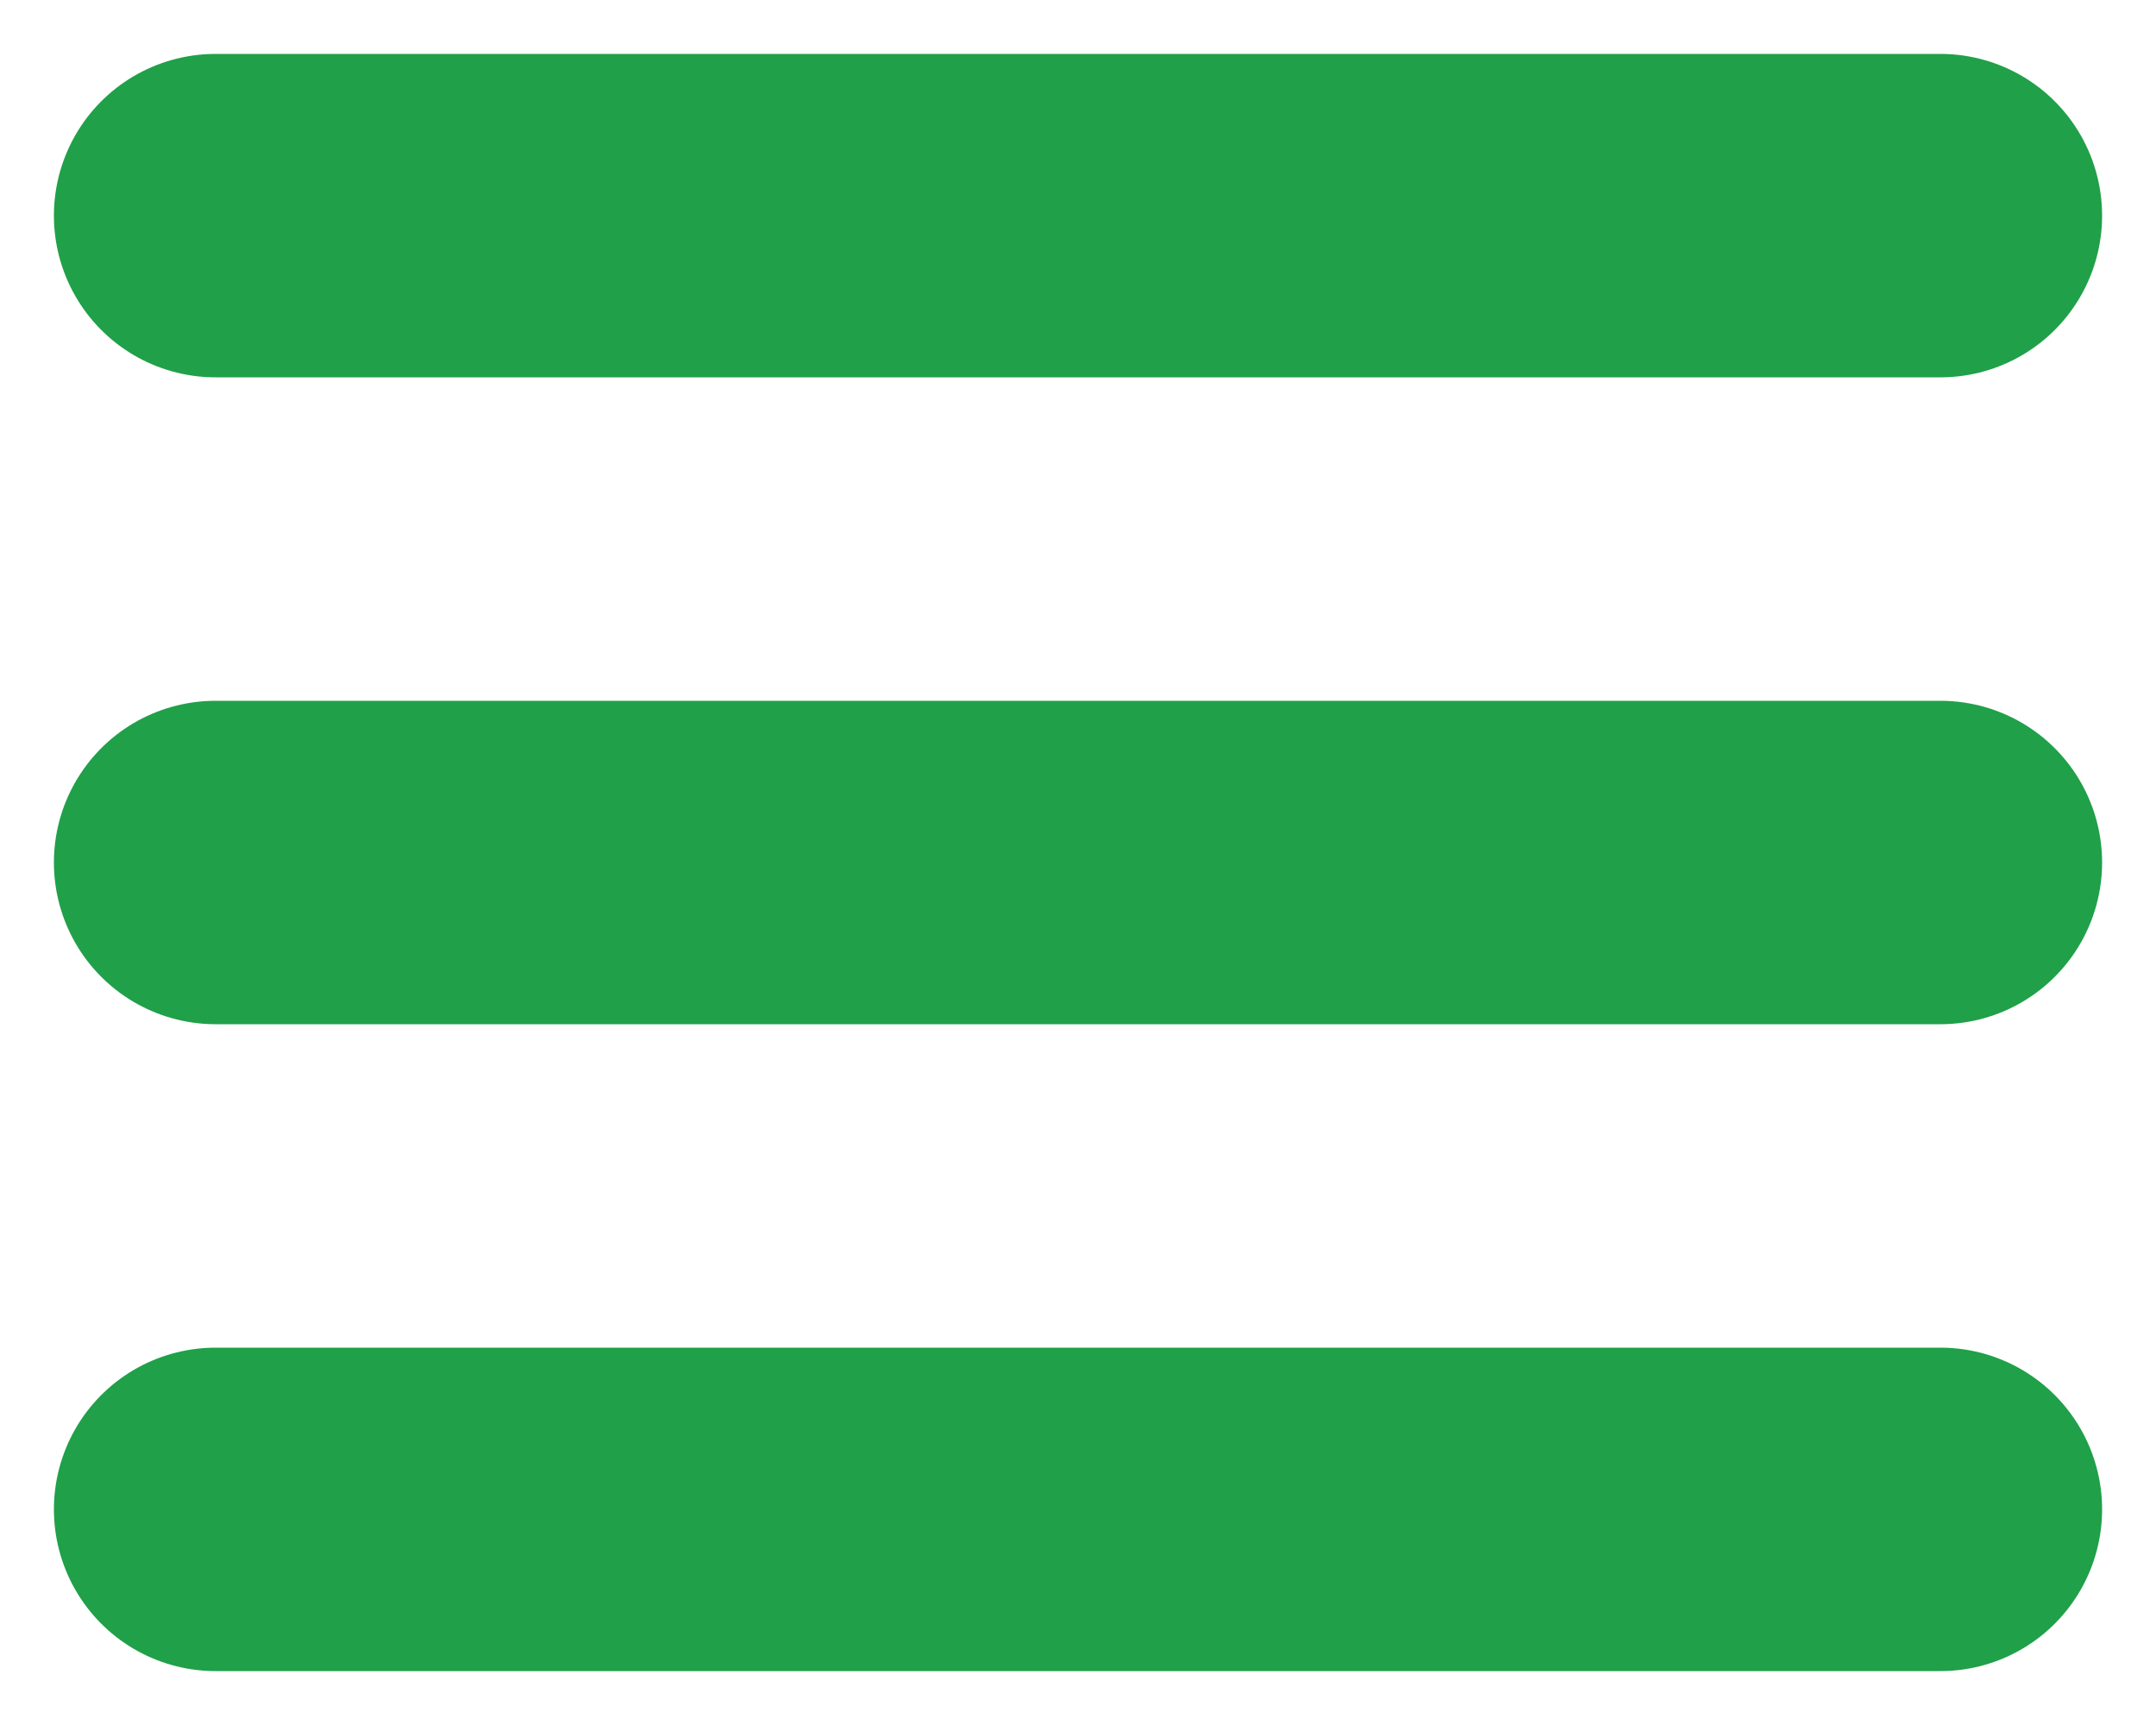
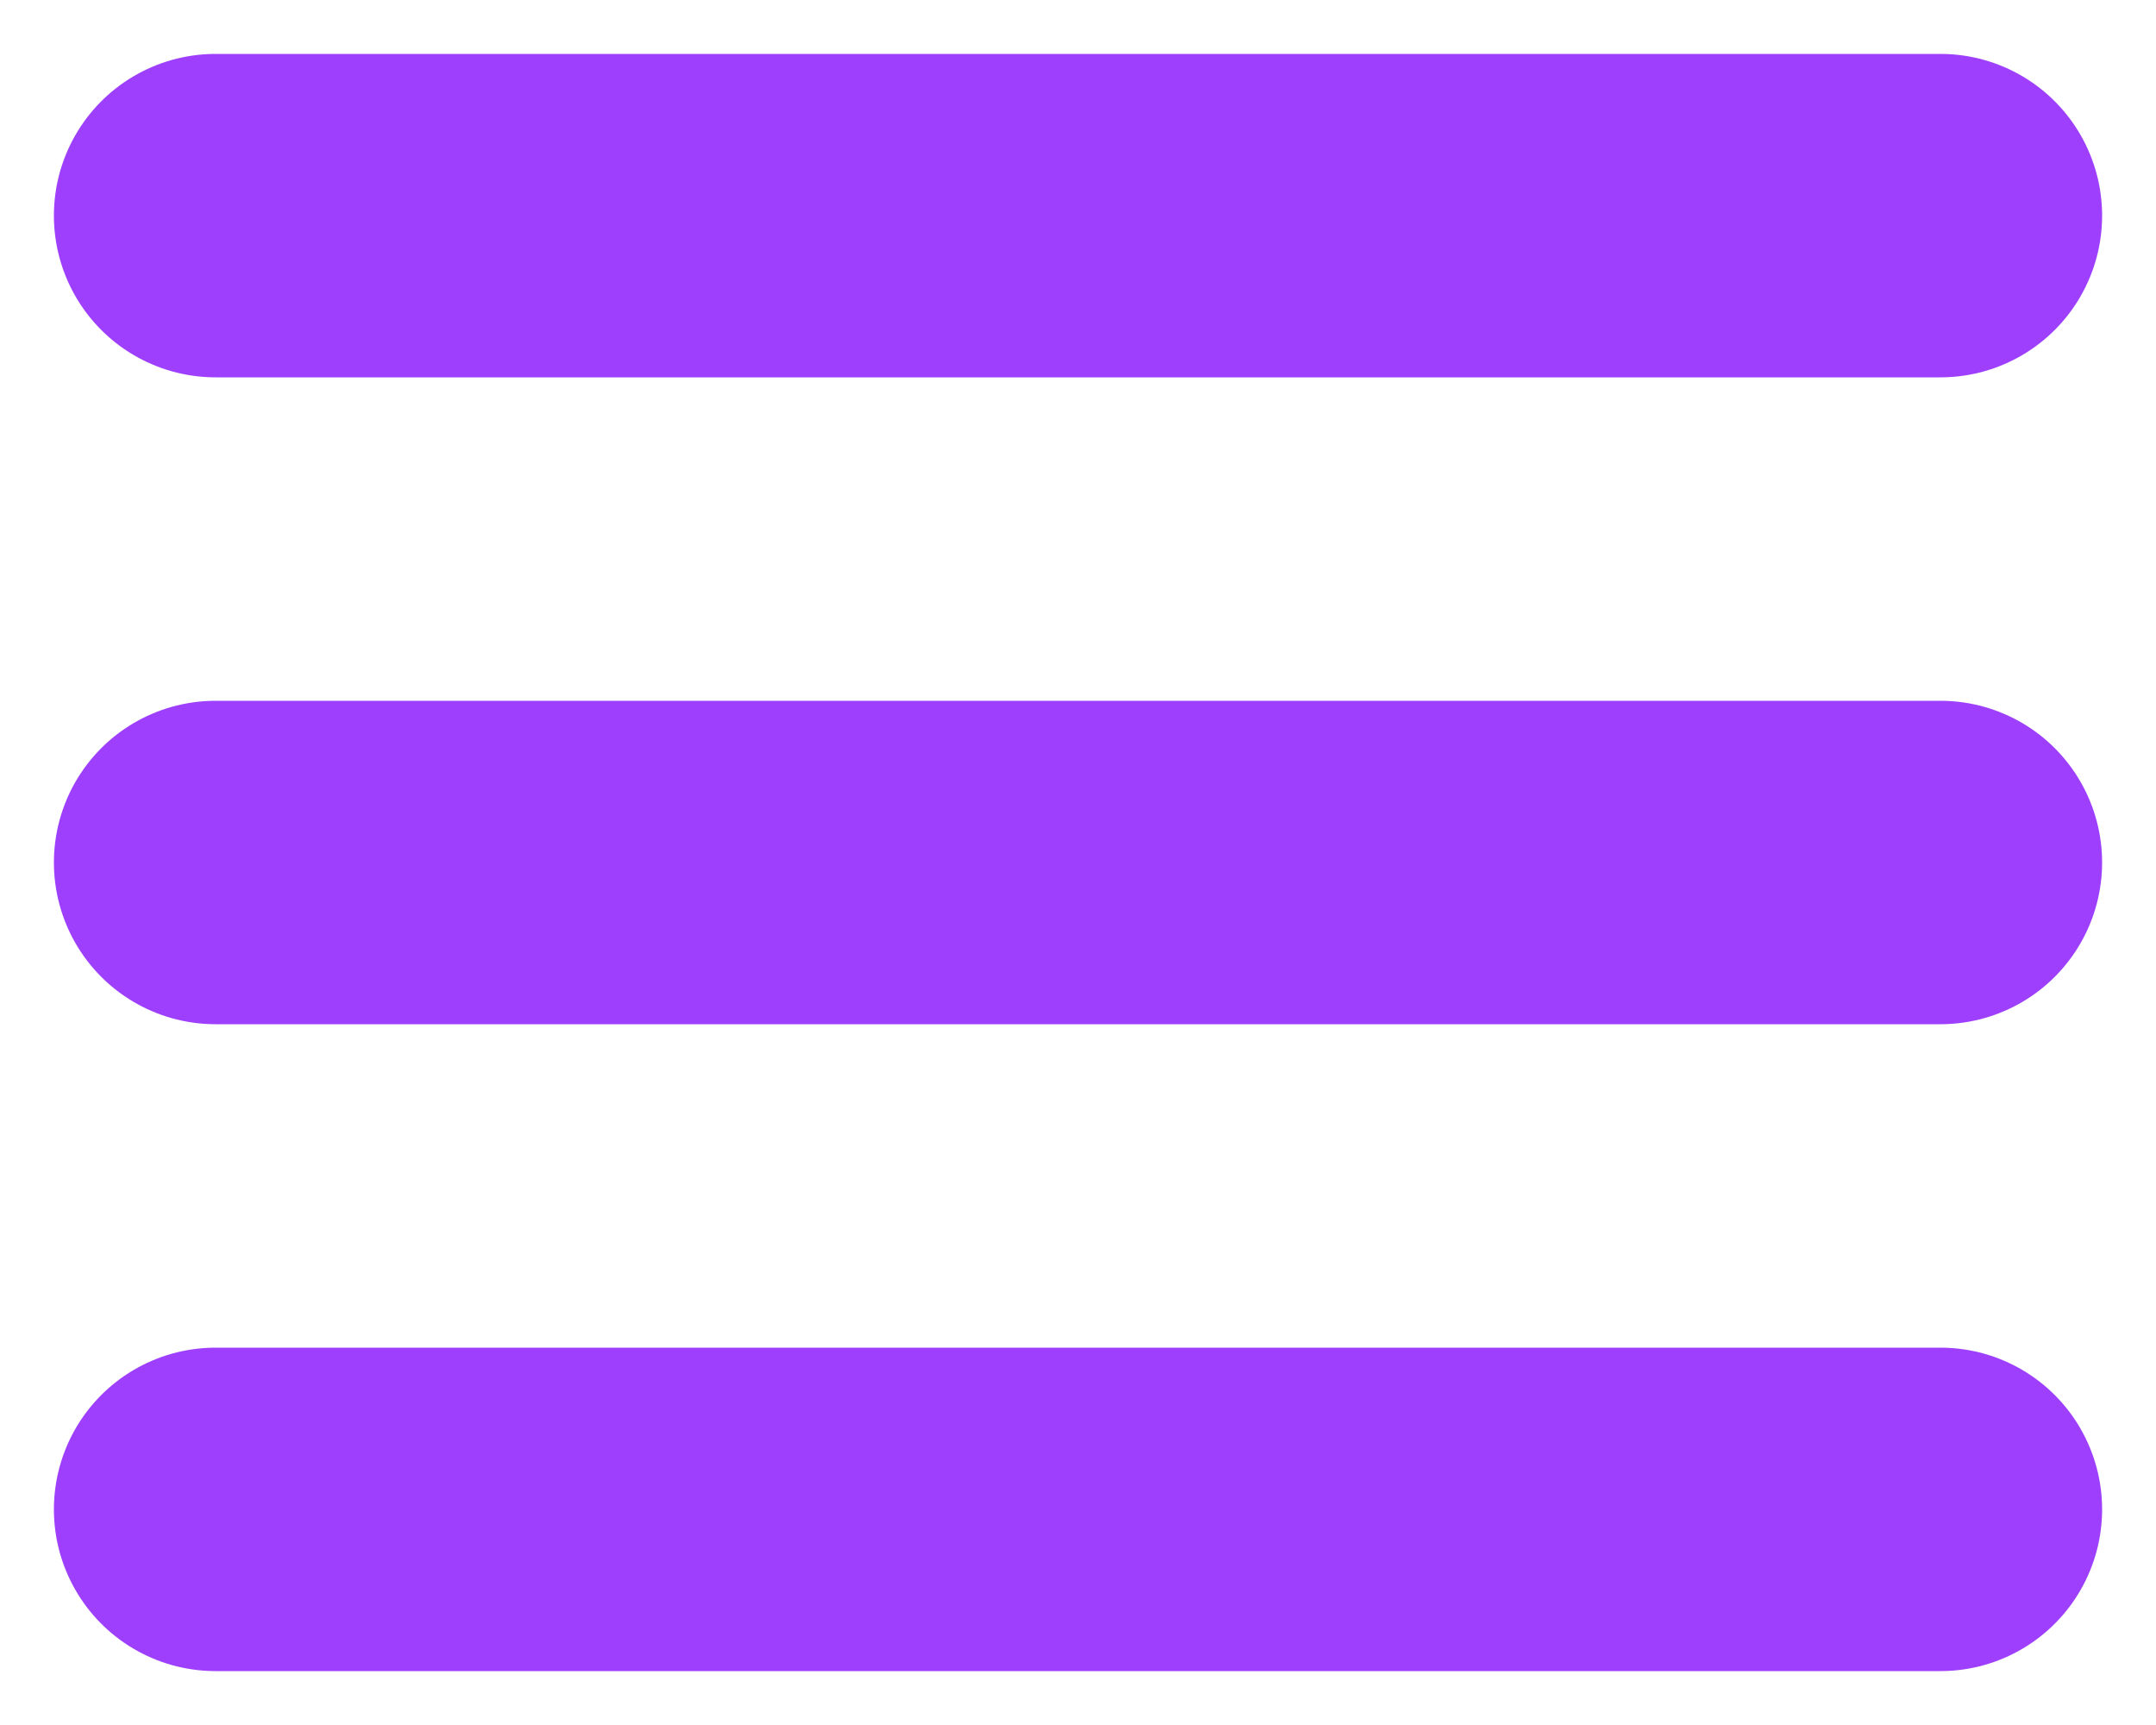
- <svg xmlns="http://www.w3.org/2000/svg" width="20" height="16" viewBox="0 0 20 16" fill="none">
-   <path d="M2 2H18M2 8H18M2 14H18" stroke="#20A049" stroke-width="3" stroke-linecap="round" stroke-linejoin="round" />
+ <svg xmlns="http://www.w3.org/2000/svg" version="1.1" id="Layer_1" x="0px" y="0px" viewBox="0 0 20 16" style="enable-background:new 0 0 20 16;" xml:space="preserve">
+   <style type="text/css">
+ 	.st0{fill:none;stroke:#9E3FFD;stroke-width:3;stroke-linecap:round;stroke-linejoin:round;}
+ </style>
+   <path class="st0" d="M2,2h16 M2,8h16 M2,14h16" />
</svg>
